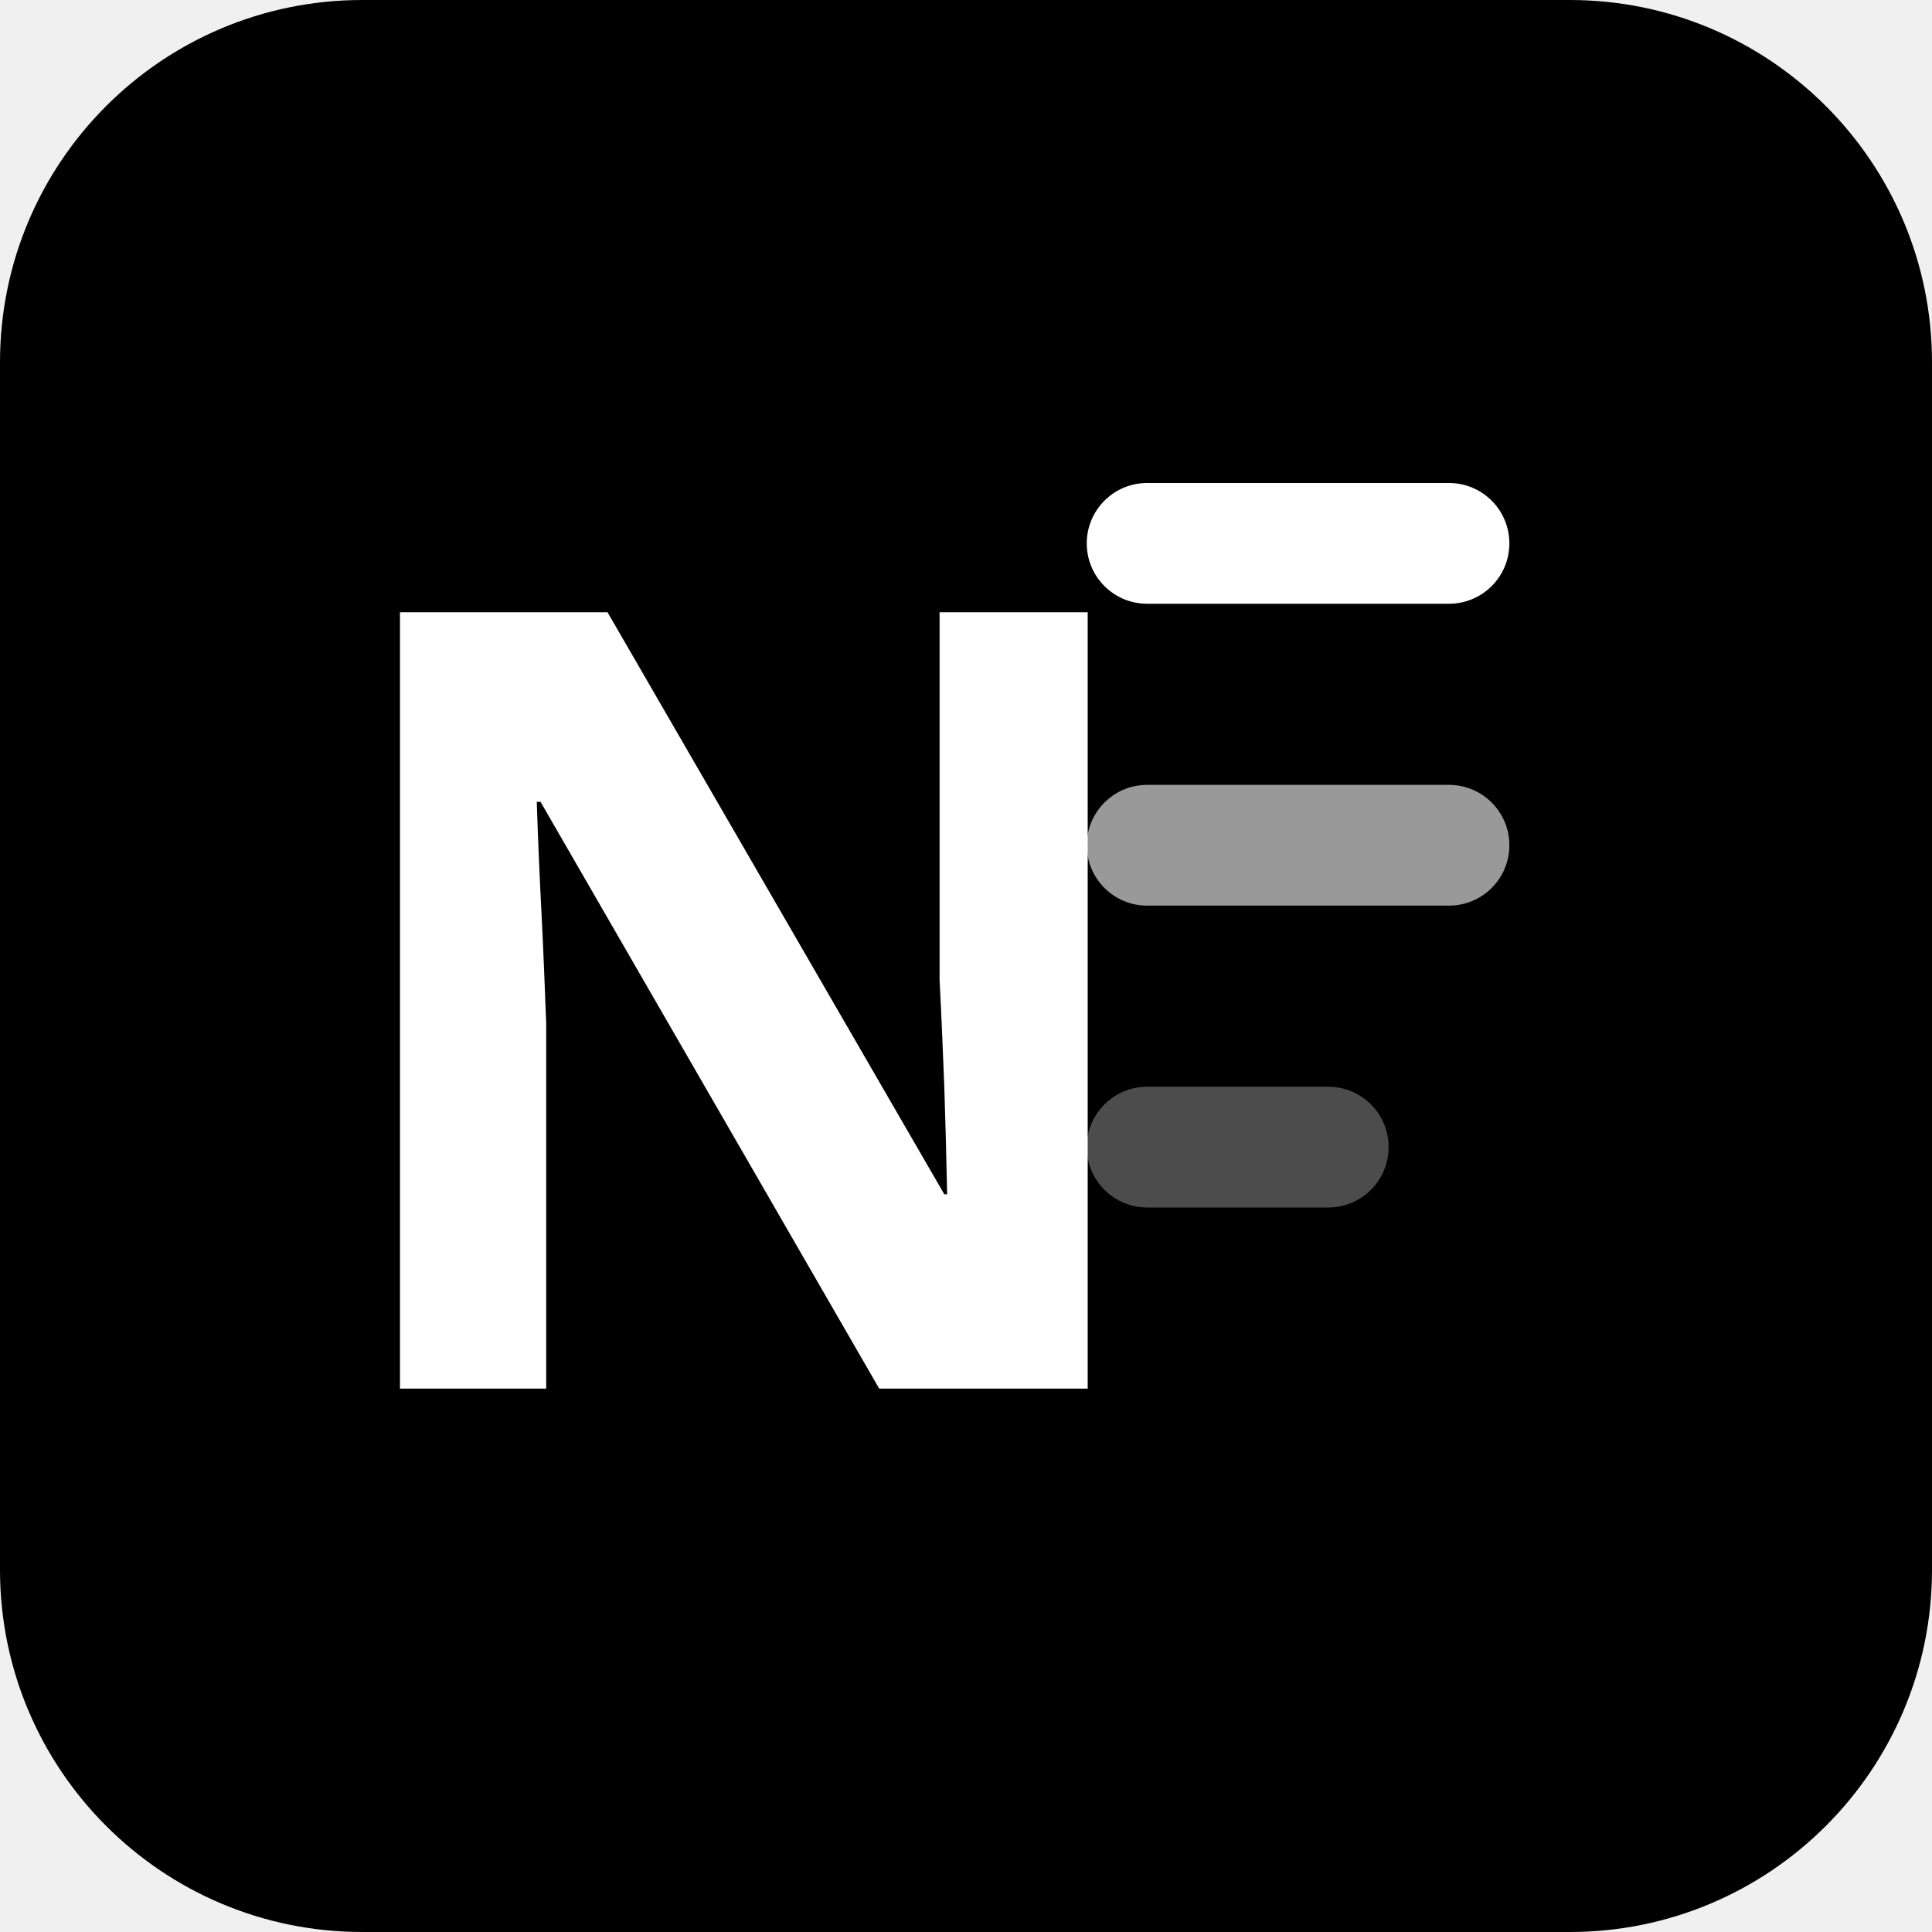
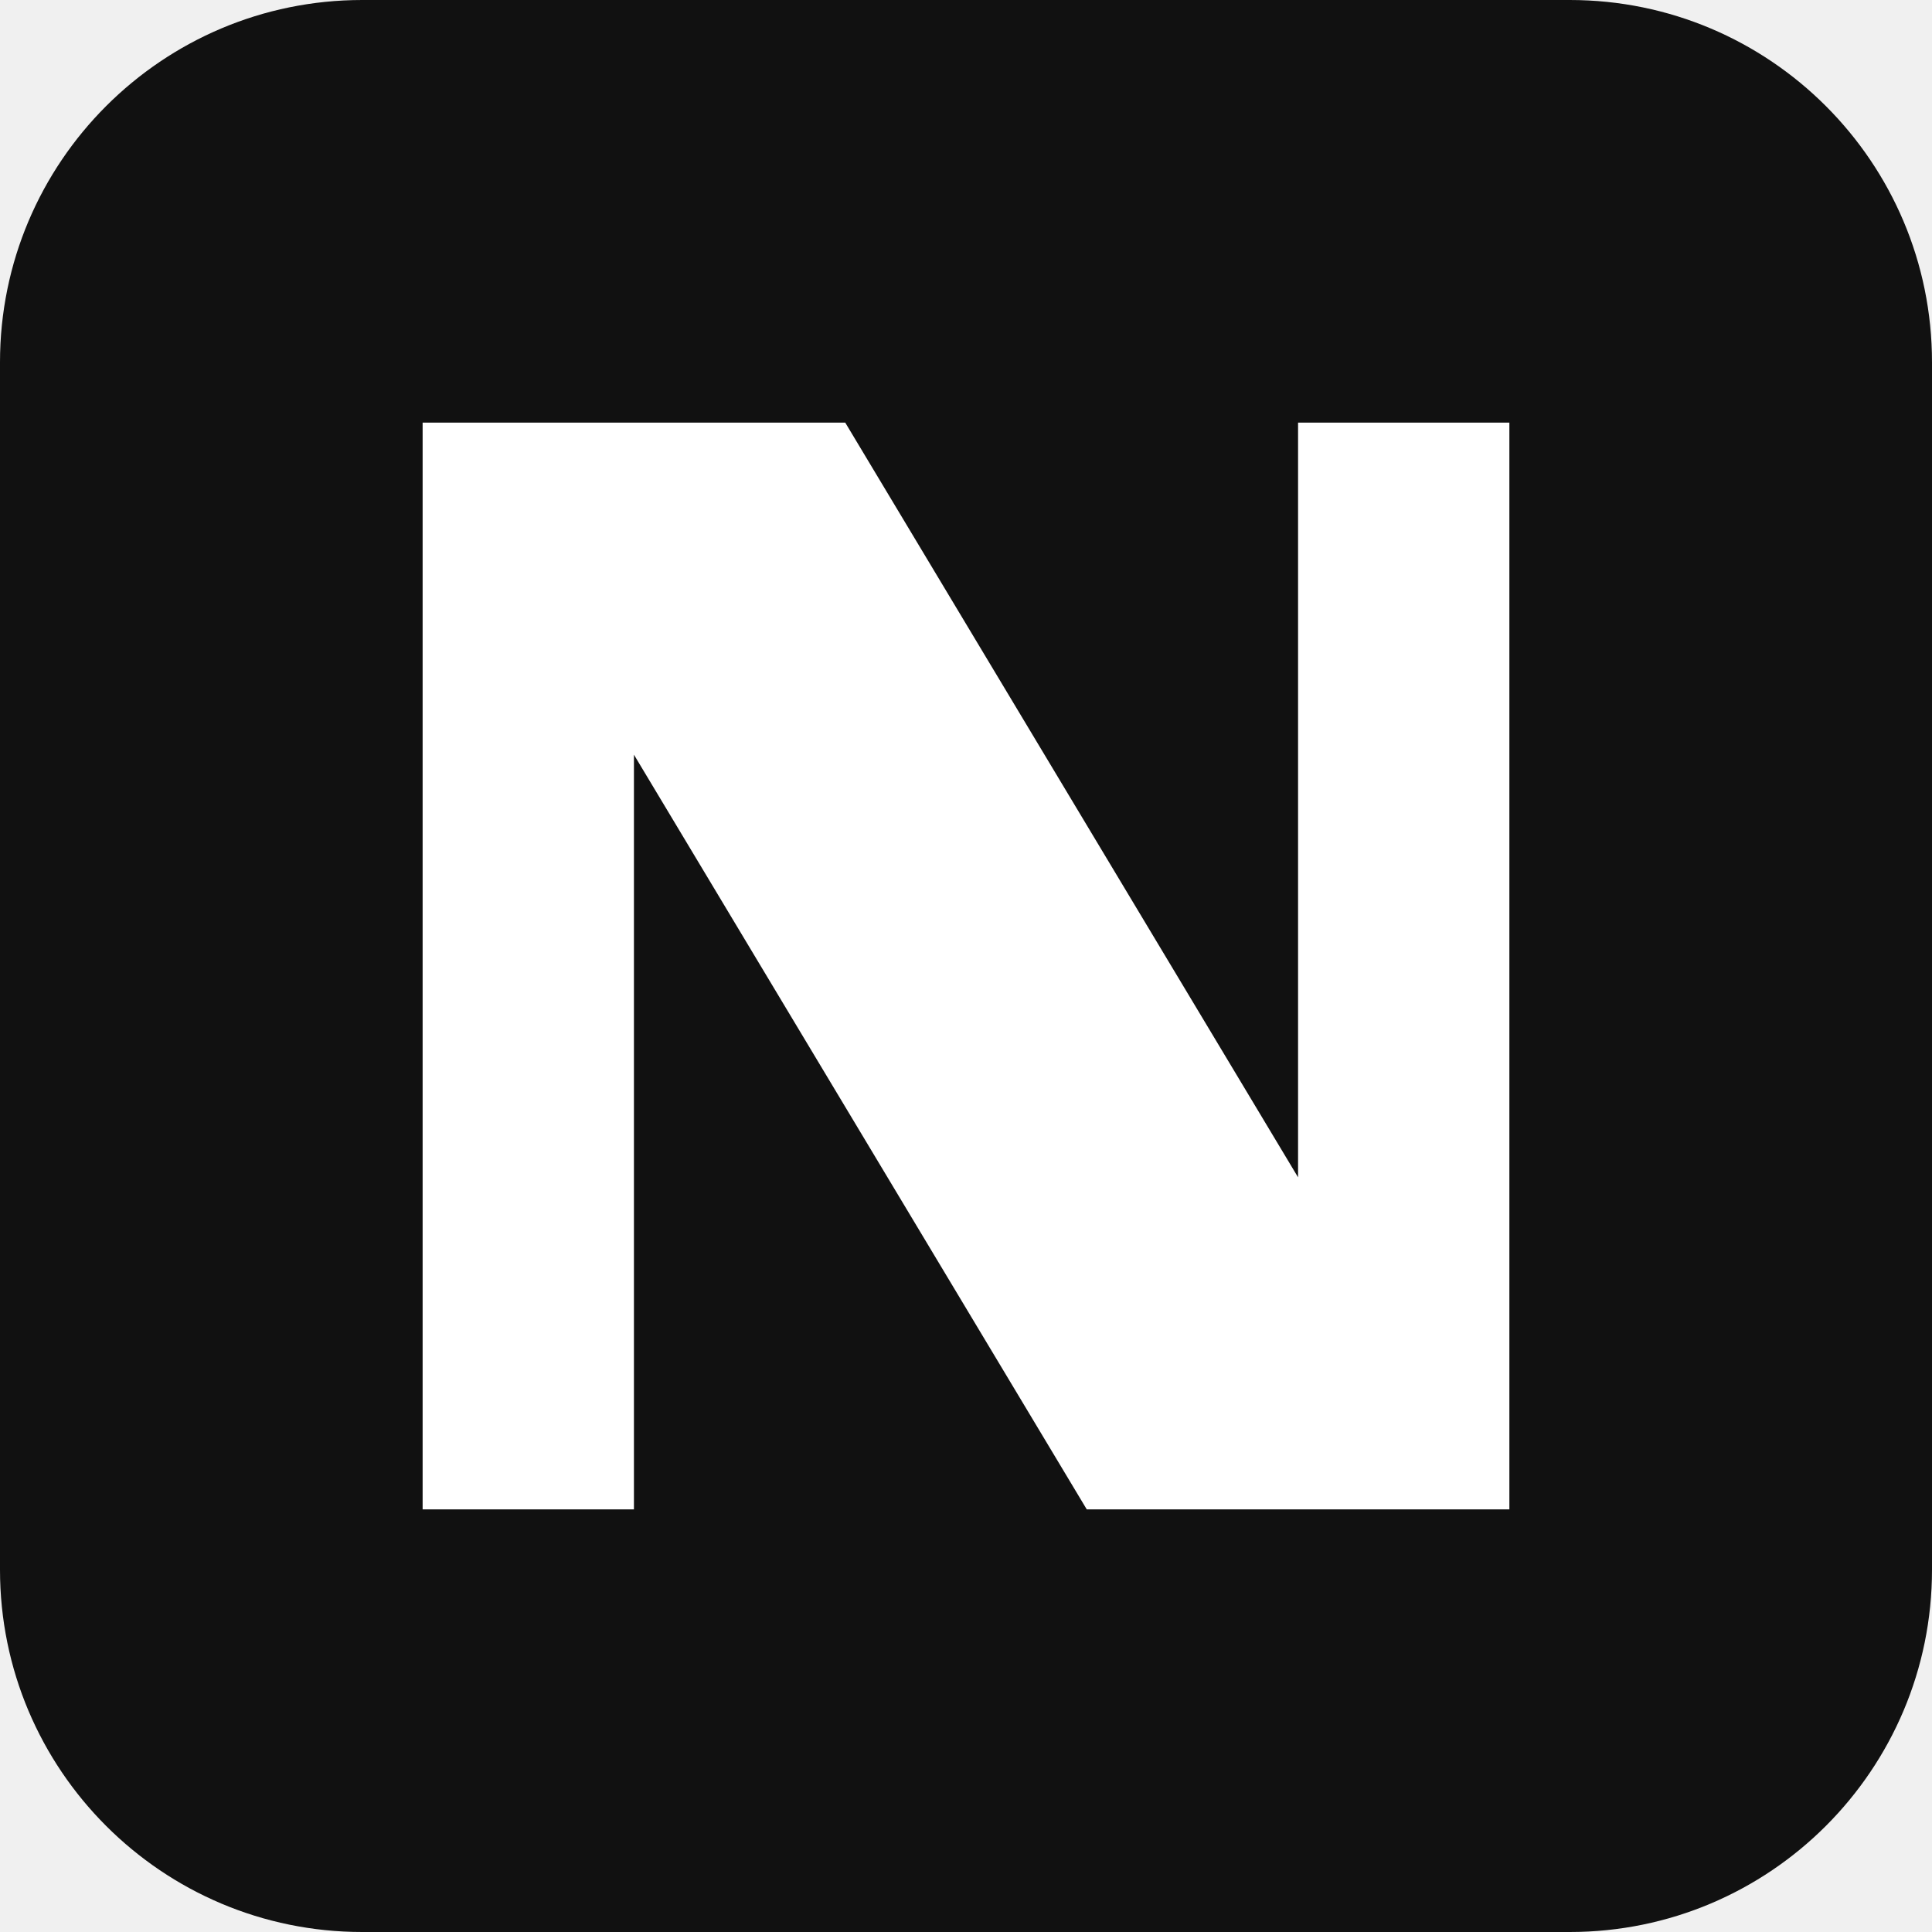
<svg xmlns="http://www.w3.org/2000/svg" viewBox="0 0 32 32">
-   <rect width="32" height="32" rx="6" fill="#000000" />
-   <text x="5" y="23" font-family="'Space Grotesk', system-ui, sans-serif" font-size="18" font-weight="700" fill="#ffffff" letter-spacing="-0.5">N</text>
-   <rect x="18" y="8" width="7" height="2" rx="1" fill="#ffffff" />
-   <rect x="18" y="13" width="7" height="2" rx="1" fill="#ffffff" opacity="0.6" />
-   <rect x="18" y="18" width="5" height="2" rx="1" fill="#ffffff" opacity="0.3" />
+   <rect width="32" height="32" rx="6" fill="#111111" />
+   <path d="M7 7 L7 25 L10.5 25 L10.5 12.5 L18 25 L25 25 L25 7 L21.5 7 L21.5 19.5 L14 7 Z" fill="white" />
</svg>
